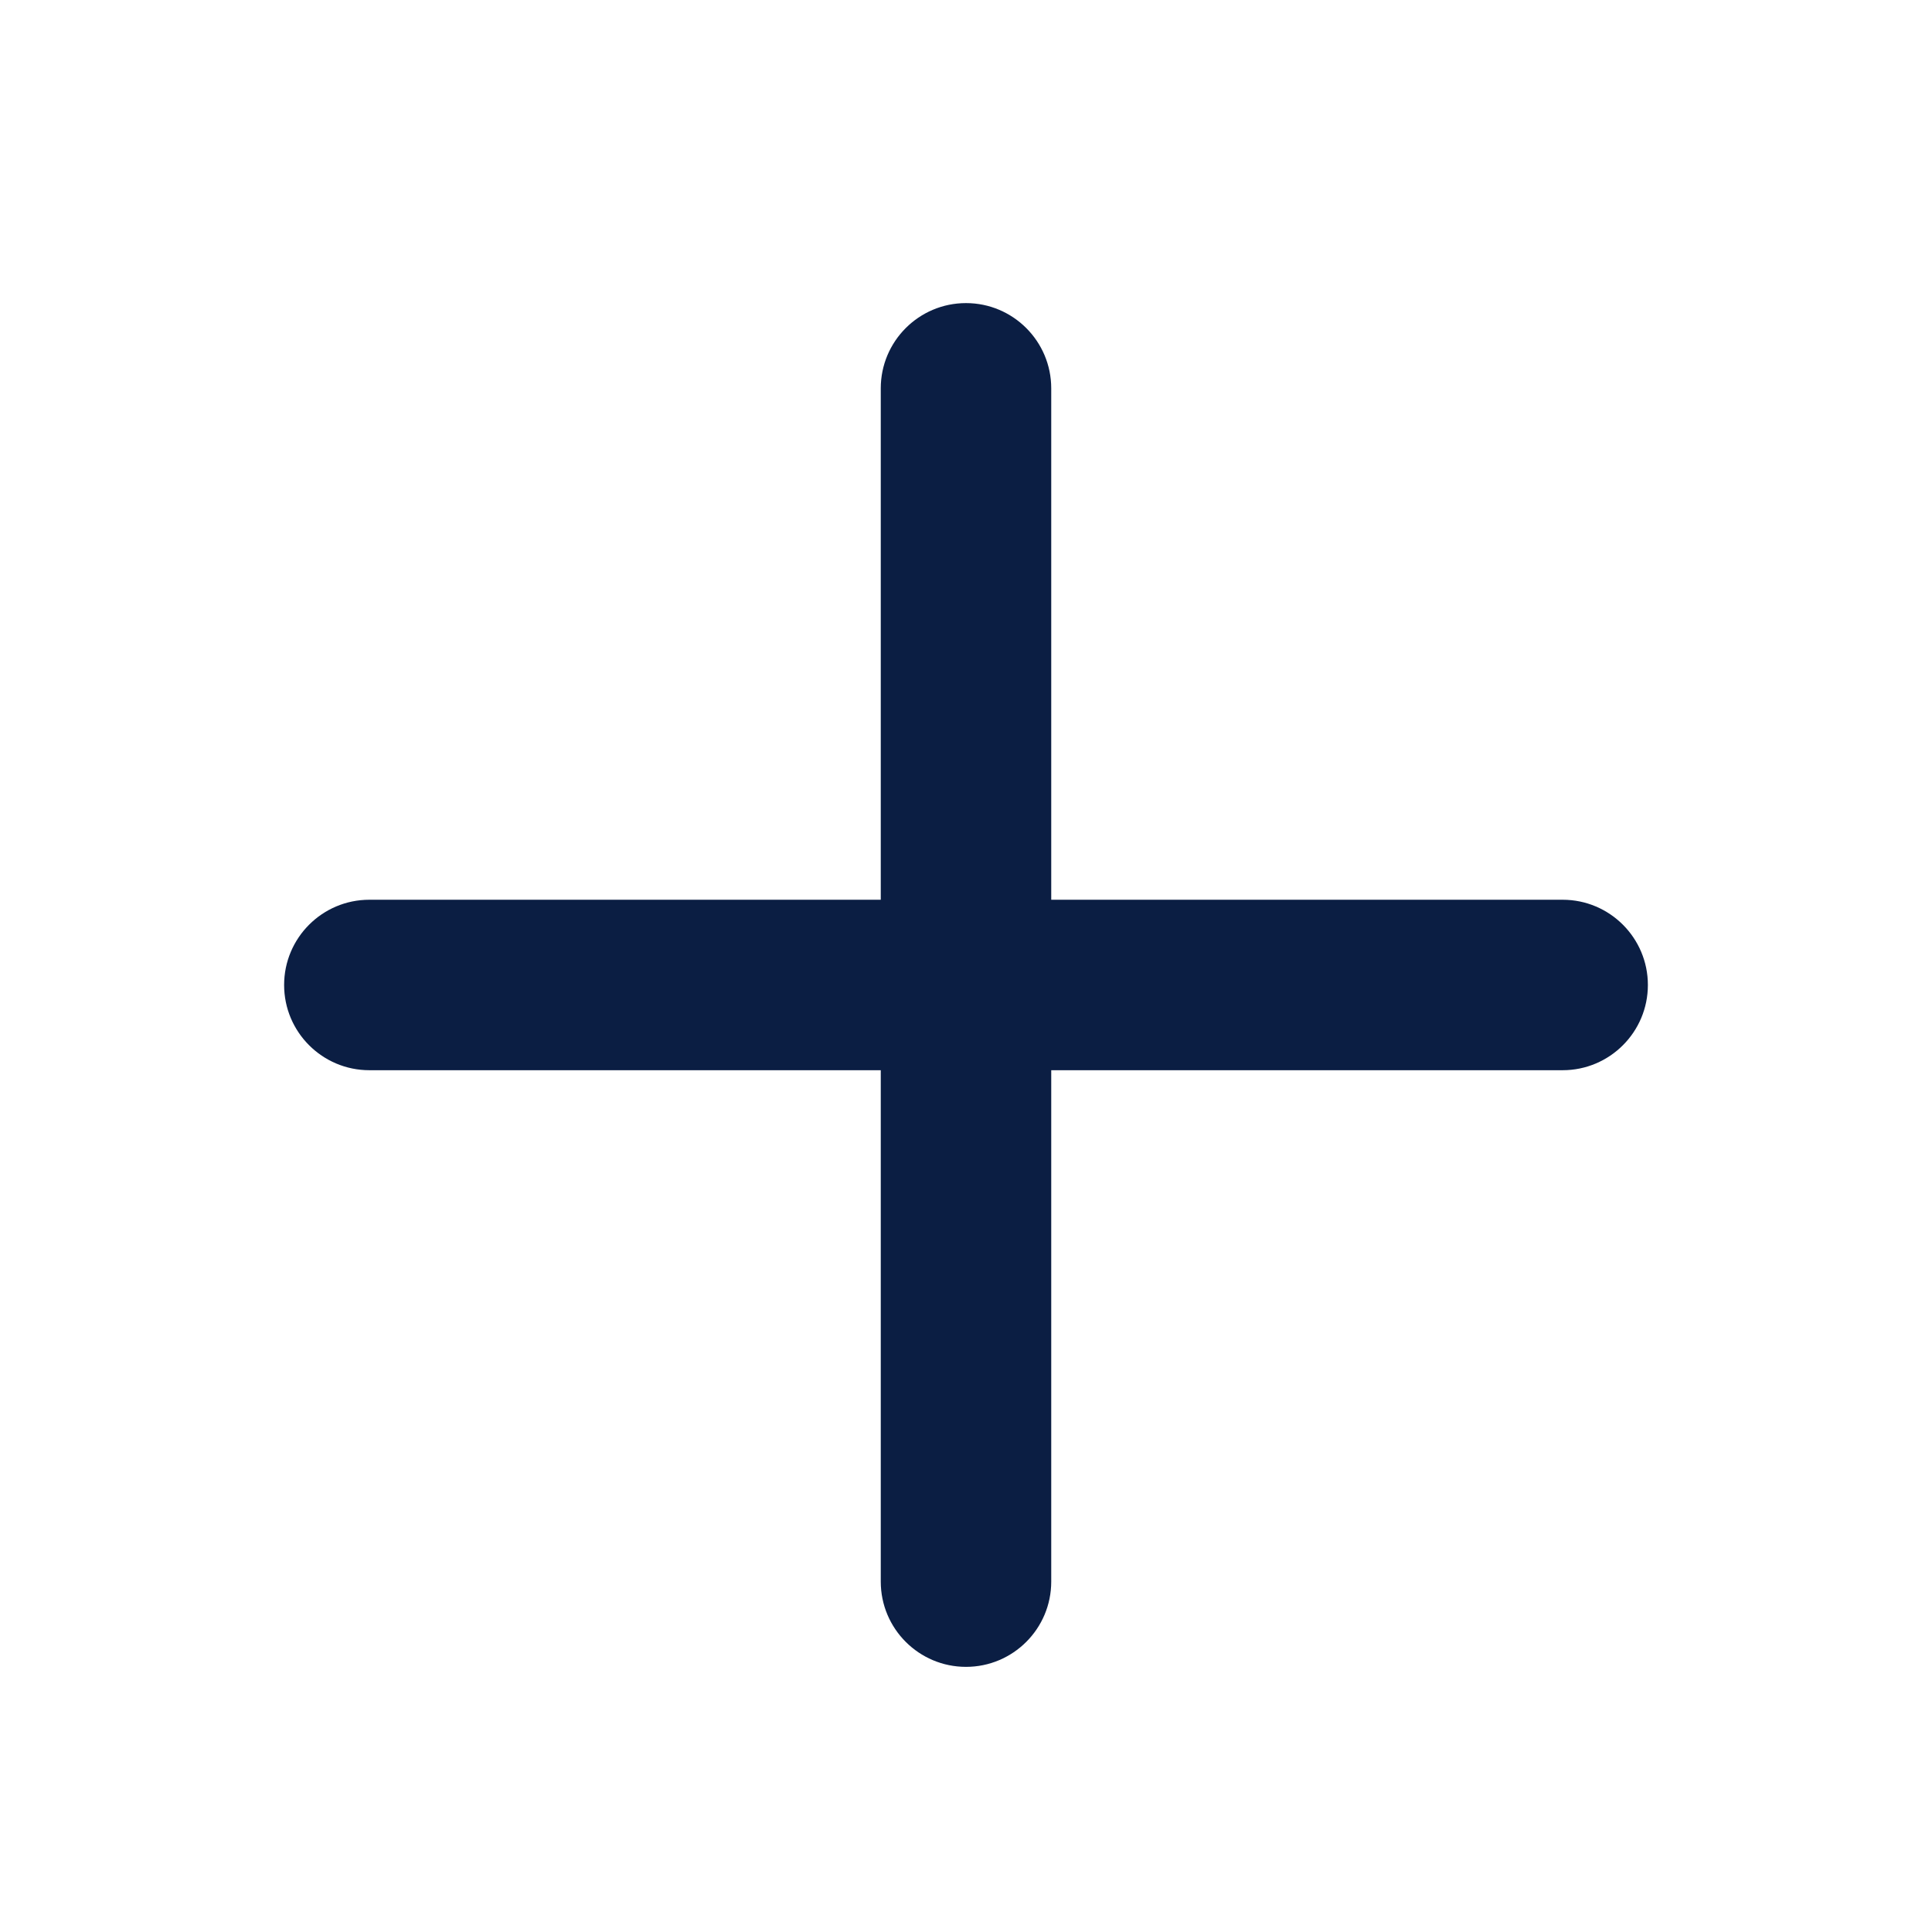
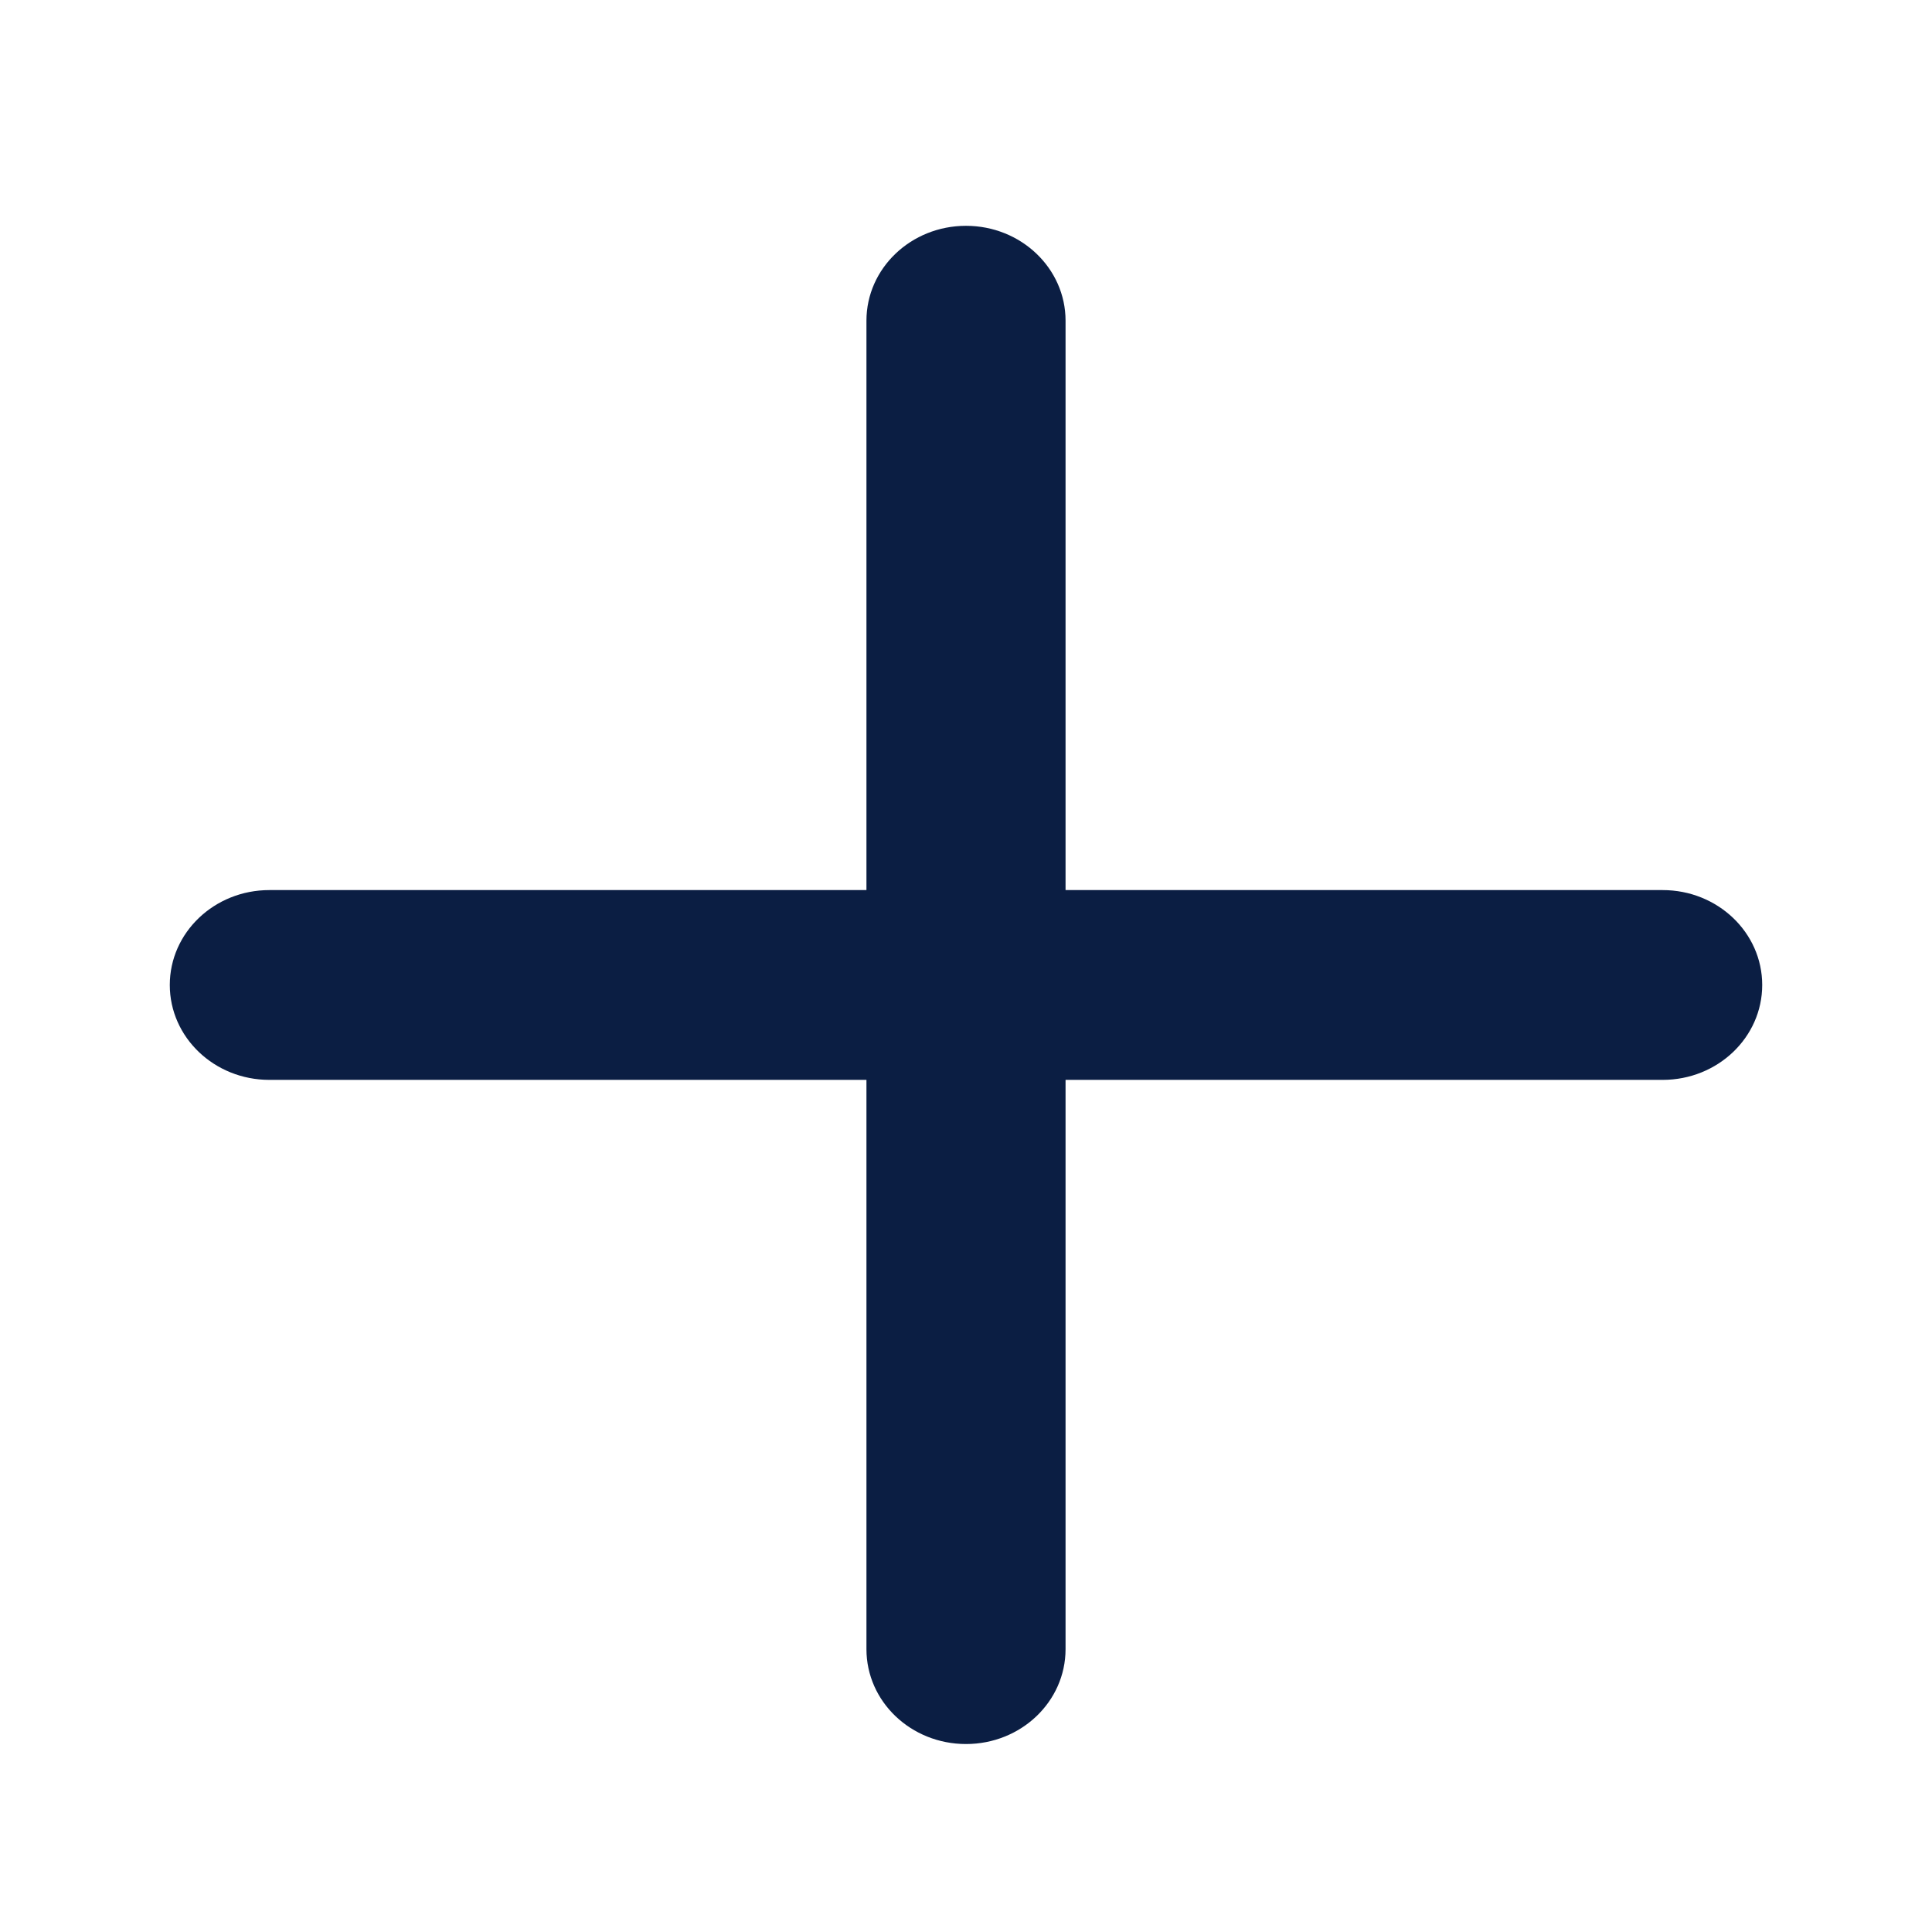
<svg xmlns="http://www.w3.org/2000/svg" width="17" height="17" viewBox="0 0 17 17" fill="none">
-   <path fill-rule="evenodd" clip-rule="evenodd" d="M8.5 2.667C8.914 2.667 9.25 3.003 9.25 3.417V7.917H13.75C14.164 7.917 14.5 8.253 14.5 8.667C14.5 9.081 14.164 9.417 13.75 9.417H9.25V13.917C9.25 14.331 8.914 14.667 8.5 14.667C8.086 14.667 7.75 14.331 7.75 13.917V9.417H3.25C2.836 9.417 2.5 9.081 2.5 8.667C2.5 8.253 2.836 7.917 3.25 7.917H7.75V3.417C7.75 3.003 8.086 2.667 8.5 2.667Z" fill="#0B1E43" />
+   <path fill-rule="evenodd" clip-rule="evenodd" d="M8.5 1.987C8.984 1.987 9.376 2.361 9.376 2.822V7.832H14.63C15.114 7.832 15.506 8.206 15.506 8.667C15.506 9.128 15.114 9.502 14.63 9.502H9.376V14.511C9.376 14.973 8.984 15.346 8.5 15.346C8.016 15.346 7.624 14.973 7.624 14.511V9.502H2.37C1.886 9.502 1.494 9.128 1.494 8.667C1.494 8.206 1.886 7.832 2.37 7.832H7.624V2.822C7.624 2.361 8.016 1.987 8.5 1.987Z" fill="#0B1E43" />
</svg>
